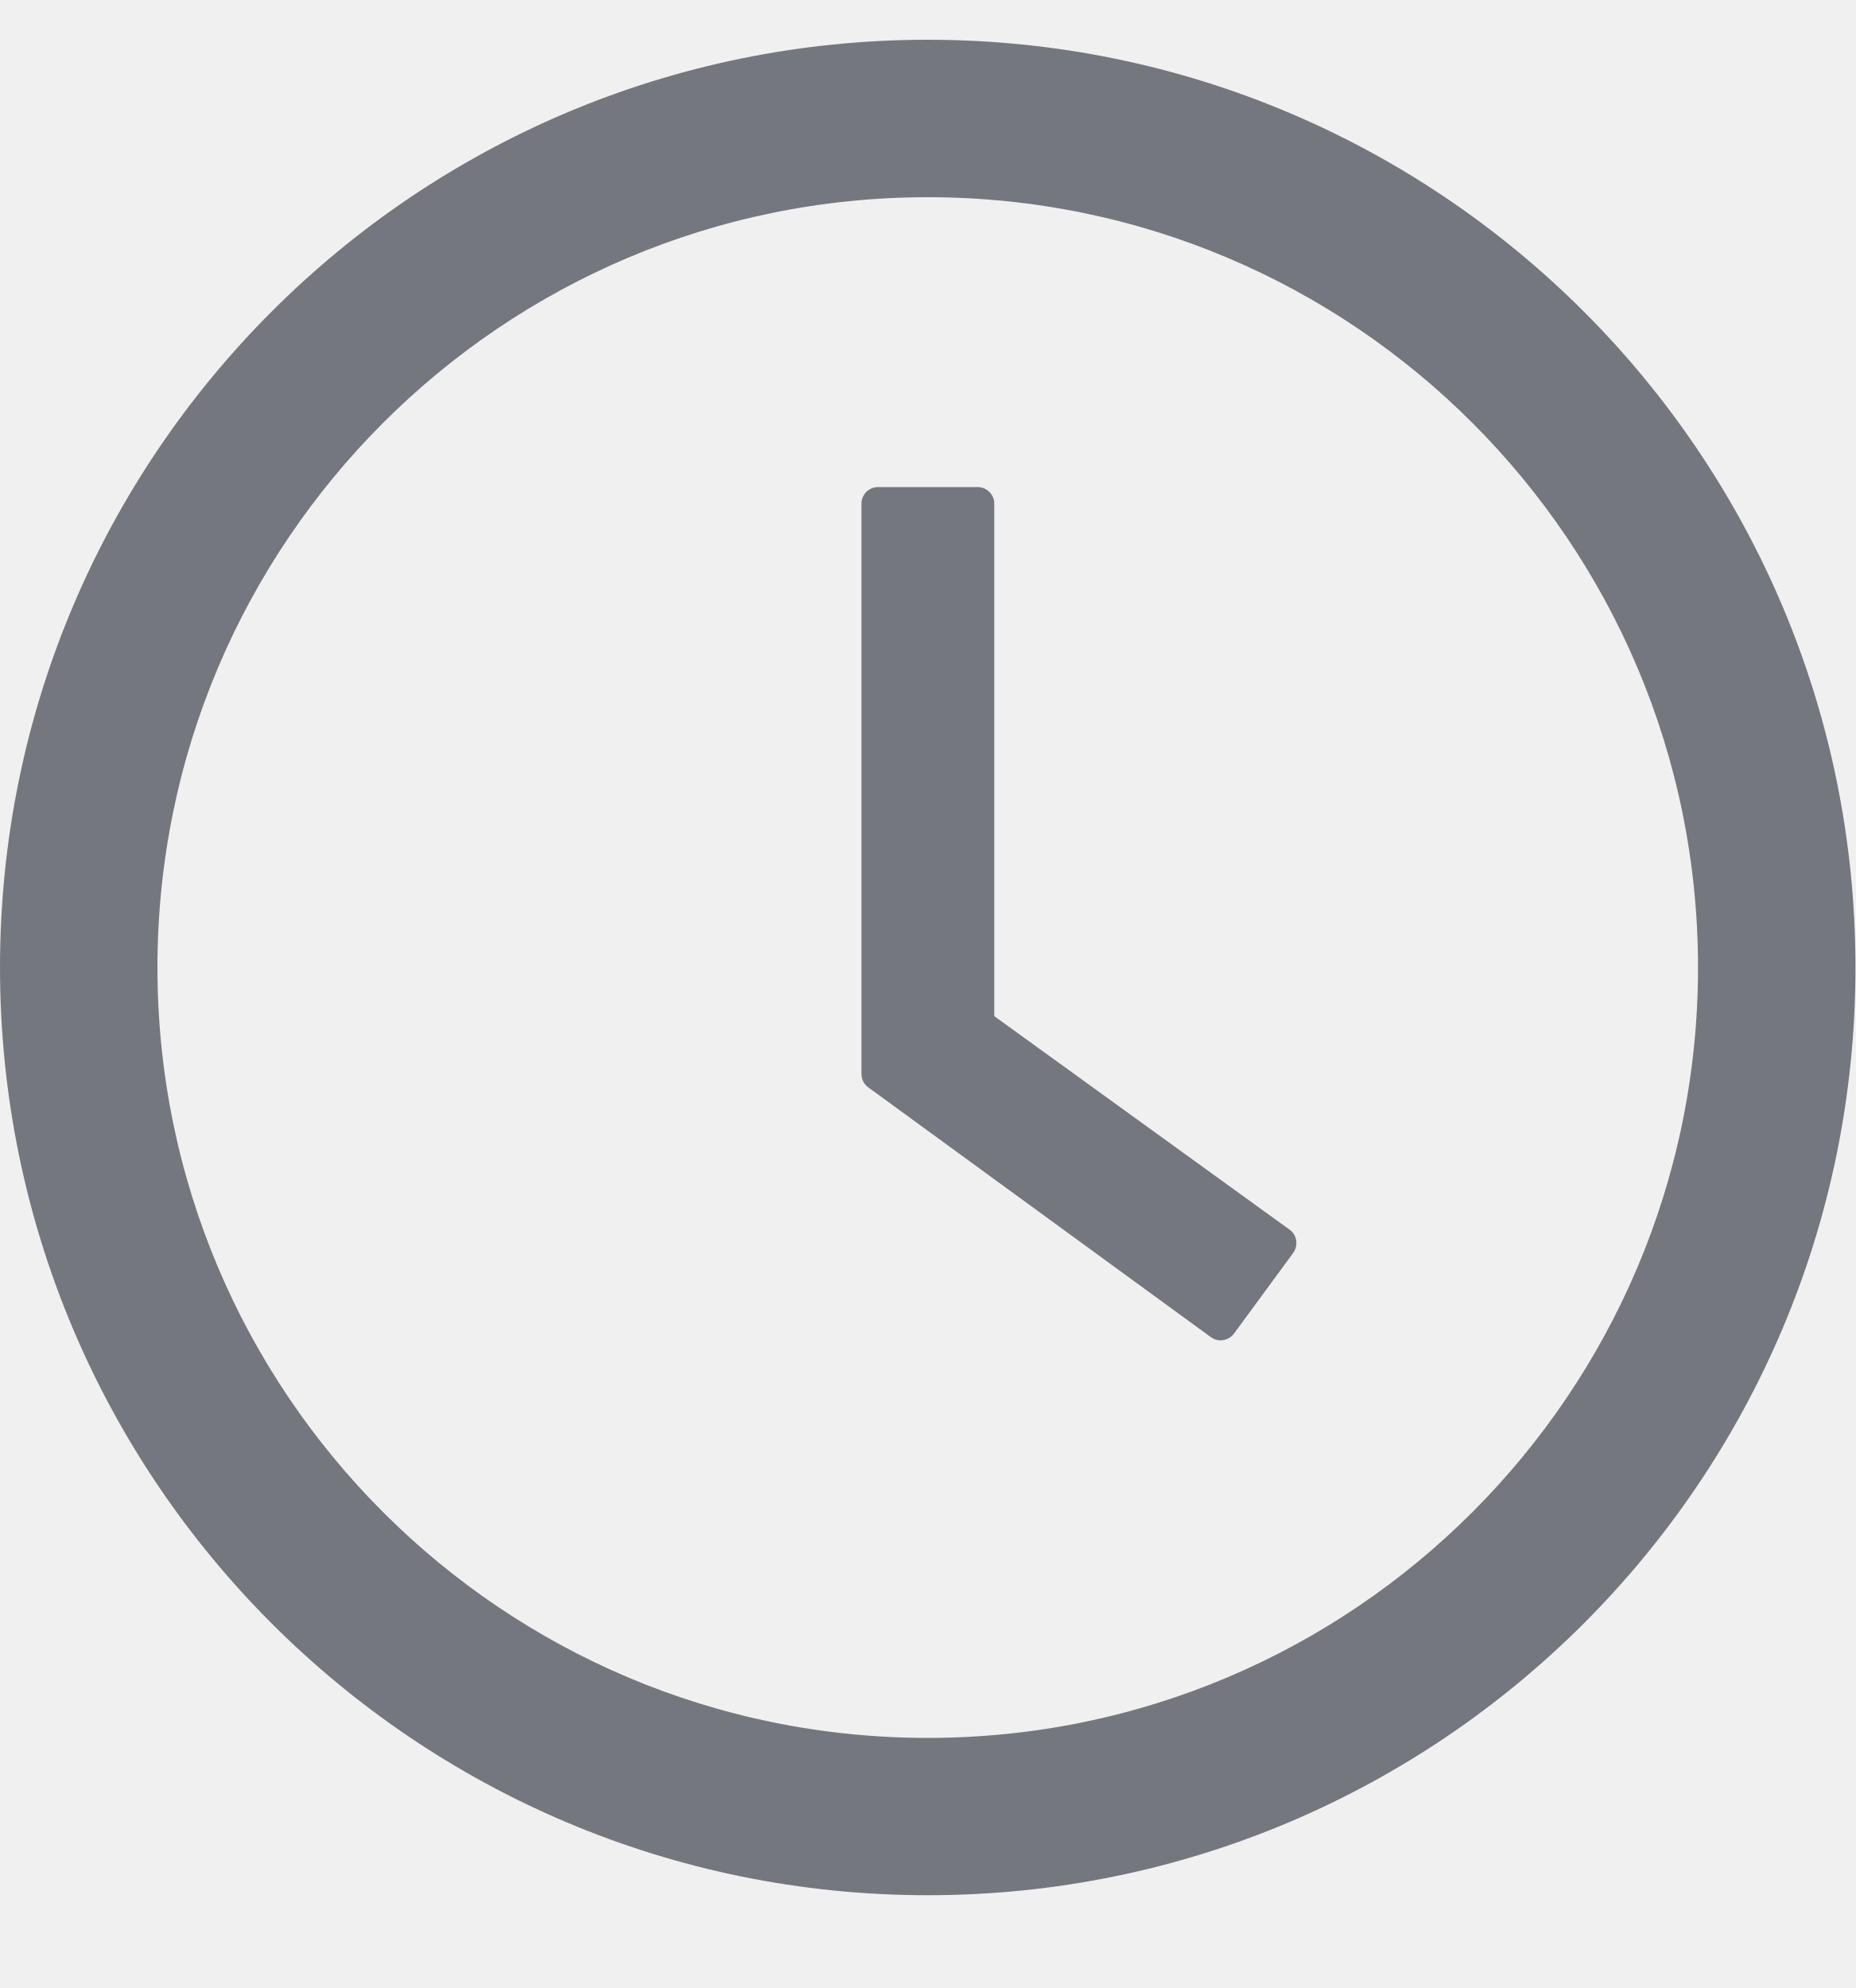
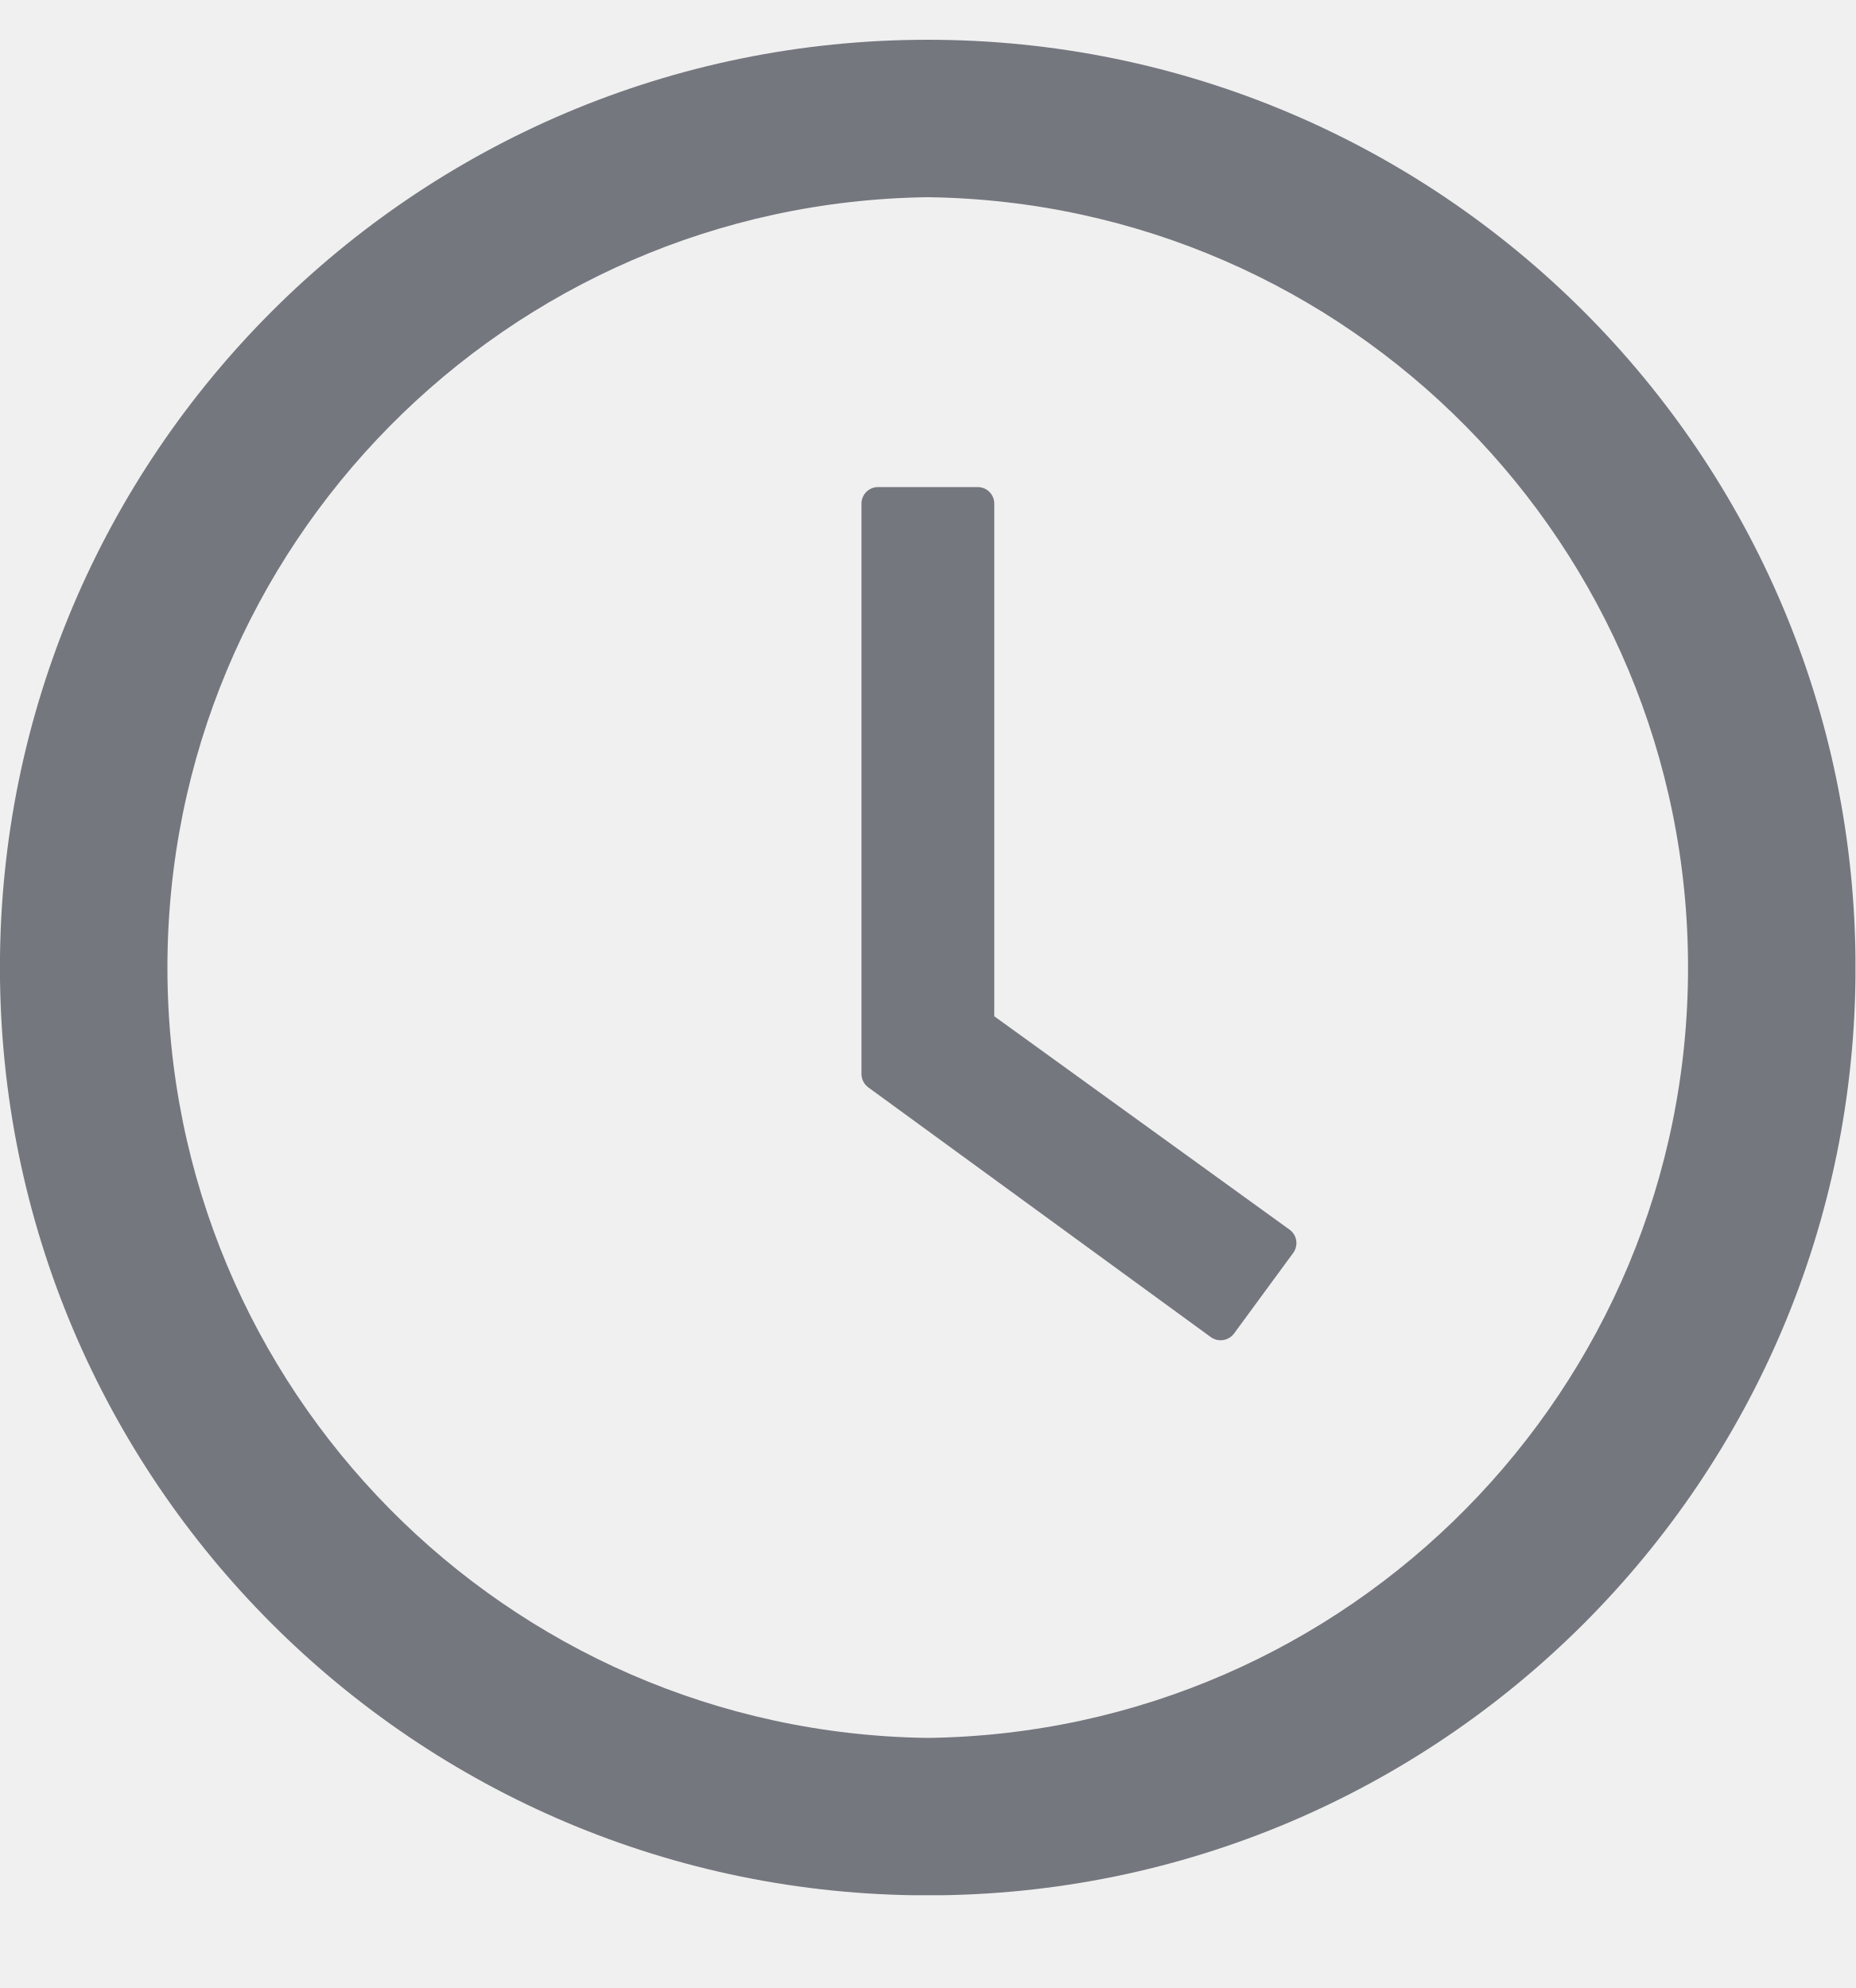
- <svg xmlns="http://www.w3.org/2000/svg" width="14" height="15" viewBox="0 0 14 15" fill="none">
-   <g clip-path="url(#clip0_1056_8994)">
-     <path d="M7 0.3C3.134 0.3 0 3.434 0 7.3C0 11.166 3.134 14.3 7 14.3C10.866 14.3 14 11.166 14 7.3C14 3.434 10.866 0.3 7 0.3ZM7 13.113C3.791 13.113 1.188 10.509 1.188 7.3C1.188 4.091 3.791 1.488 7 1.488C10.209 1.488 12.812 4.091 12.812 7.3C12.812 10.509 10.209 13.113 7 13.113Z" fill="#75777F" />
-     <path d="M9.73 9.278L7.502 7.667V3.8C7.502 3.731 7.445 3.675 7.377 3.675H6.625C6.556 3.675 6.5 3.731 6.5 3.8V8.103C6.5 8.144 6.519 8.181 6.552 8.205L9.136 10.089C9.192 10.13 9.27 10.117 9.311 10.062L9.758 9.453C9.798 9.395 9.786 9.317 9.73 9.278Z" fill="#75777F" />
+ <svg xmlns="http://www.w3.org/2000/svg" width="14" height="15" fill="none">
+   <g fill="#75777F" clip-path="url(#a)">
+     <path d="M7 .3a7 7 0 1 0 0 14.001A7 7 0 0 0 7 .3m0 12.813A5.813 5.813 0 0 1 7 1.488a5.813 5.813 0 0 1 0 11.625" />
+     <path d="m9.73 9.278-2.228-1.61V3.8a.125.125 0 0 0-.125-.125h-.752A.125.125 0 0 0 6.5 3.8v4.303c0 .04.019.078.052.102l2.584 1.884c.056.04.134.028.175-.027l.447-.609a.125.125 0 0 0-.028-.175" />
  </g>
  <defs>
-     <clipPath id="clip0_1056_8994">
-       <rect width="14" height="14" fill="white" transform="translate(0 0.300049)" />
+     <clipPath id="a">
+       <path fill="#fff" d="M0 .3h14v14H0z" />
    </clipPath>
  </defs>
</svg>
